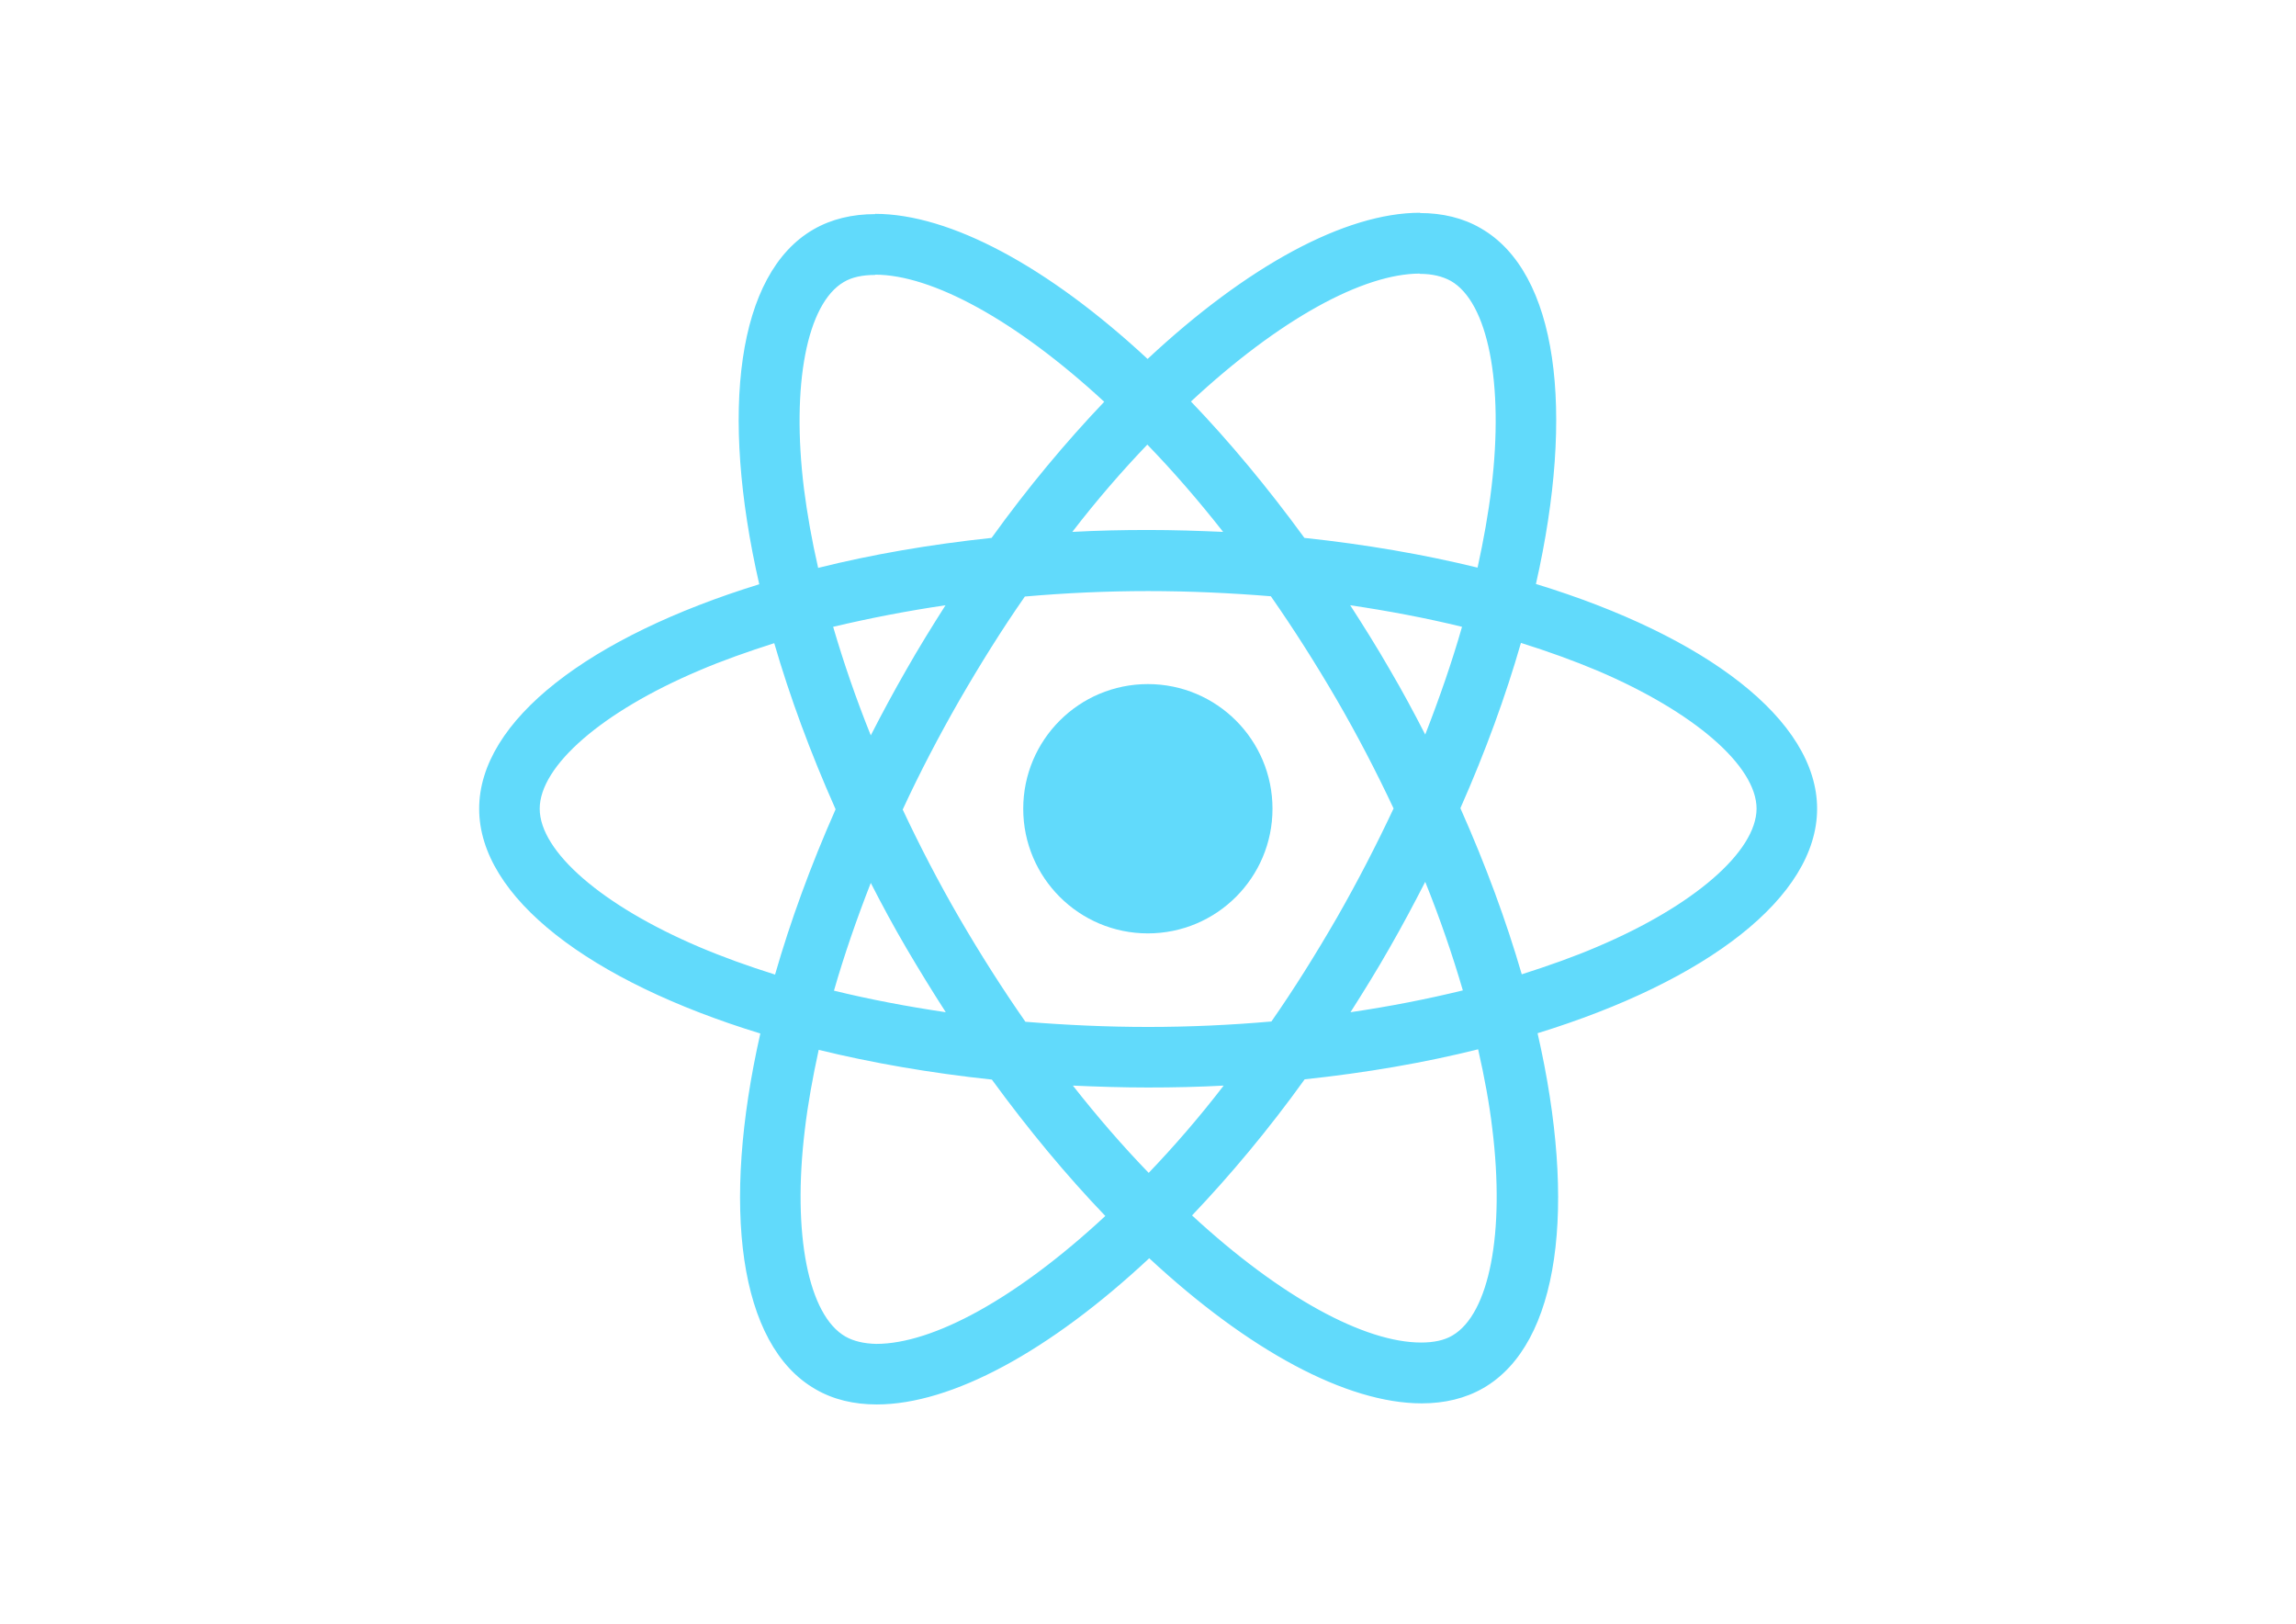
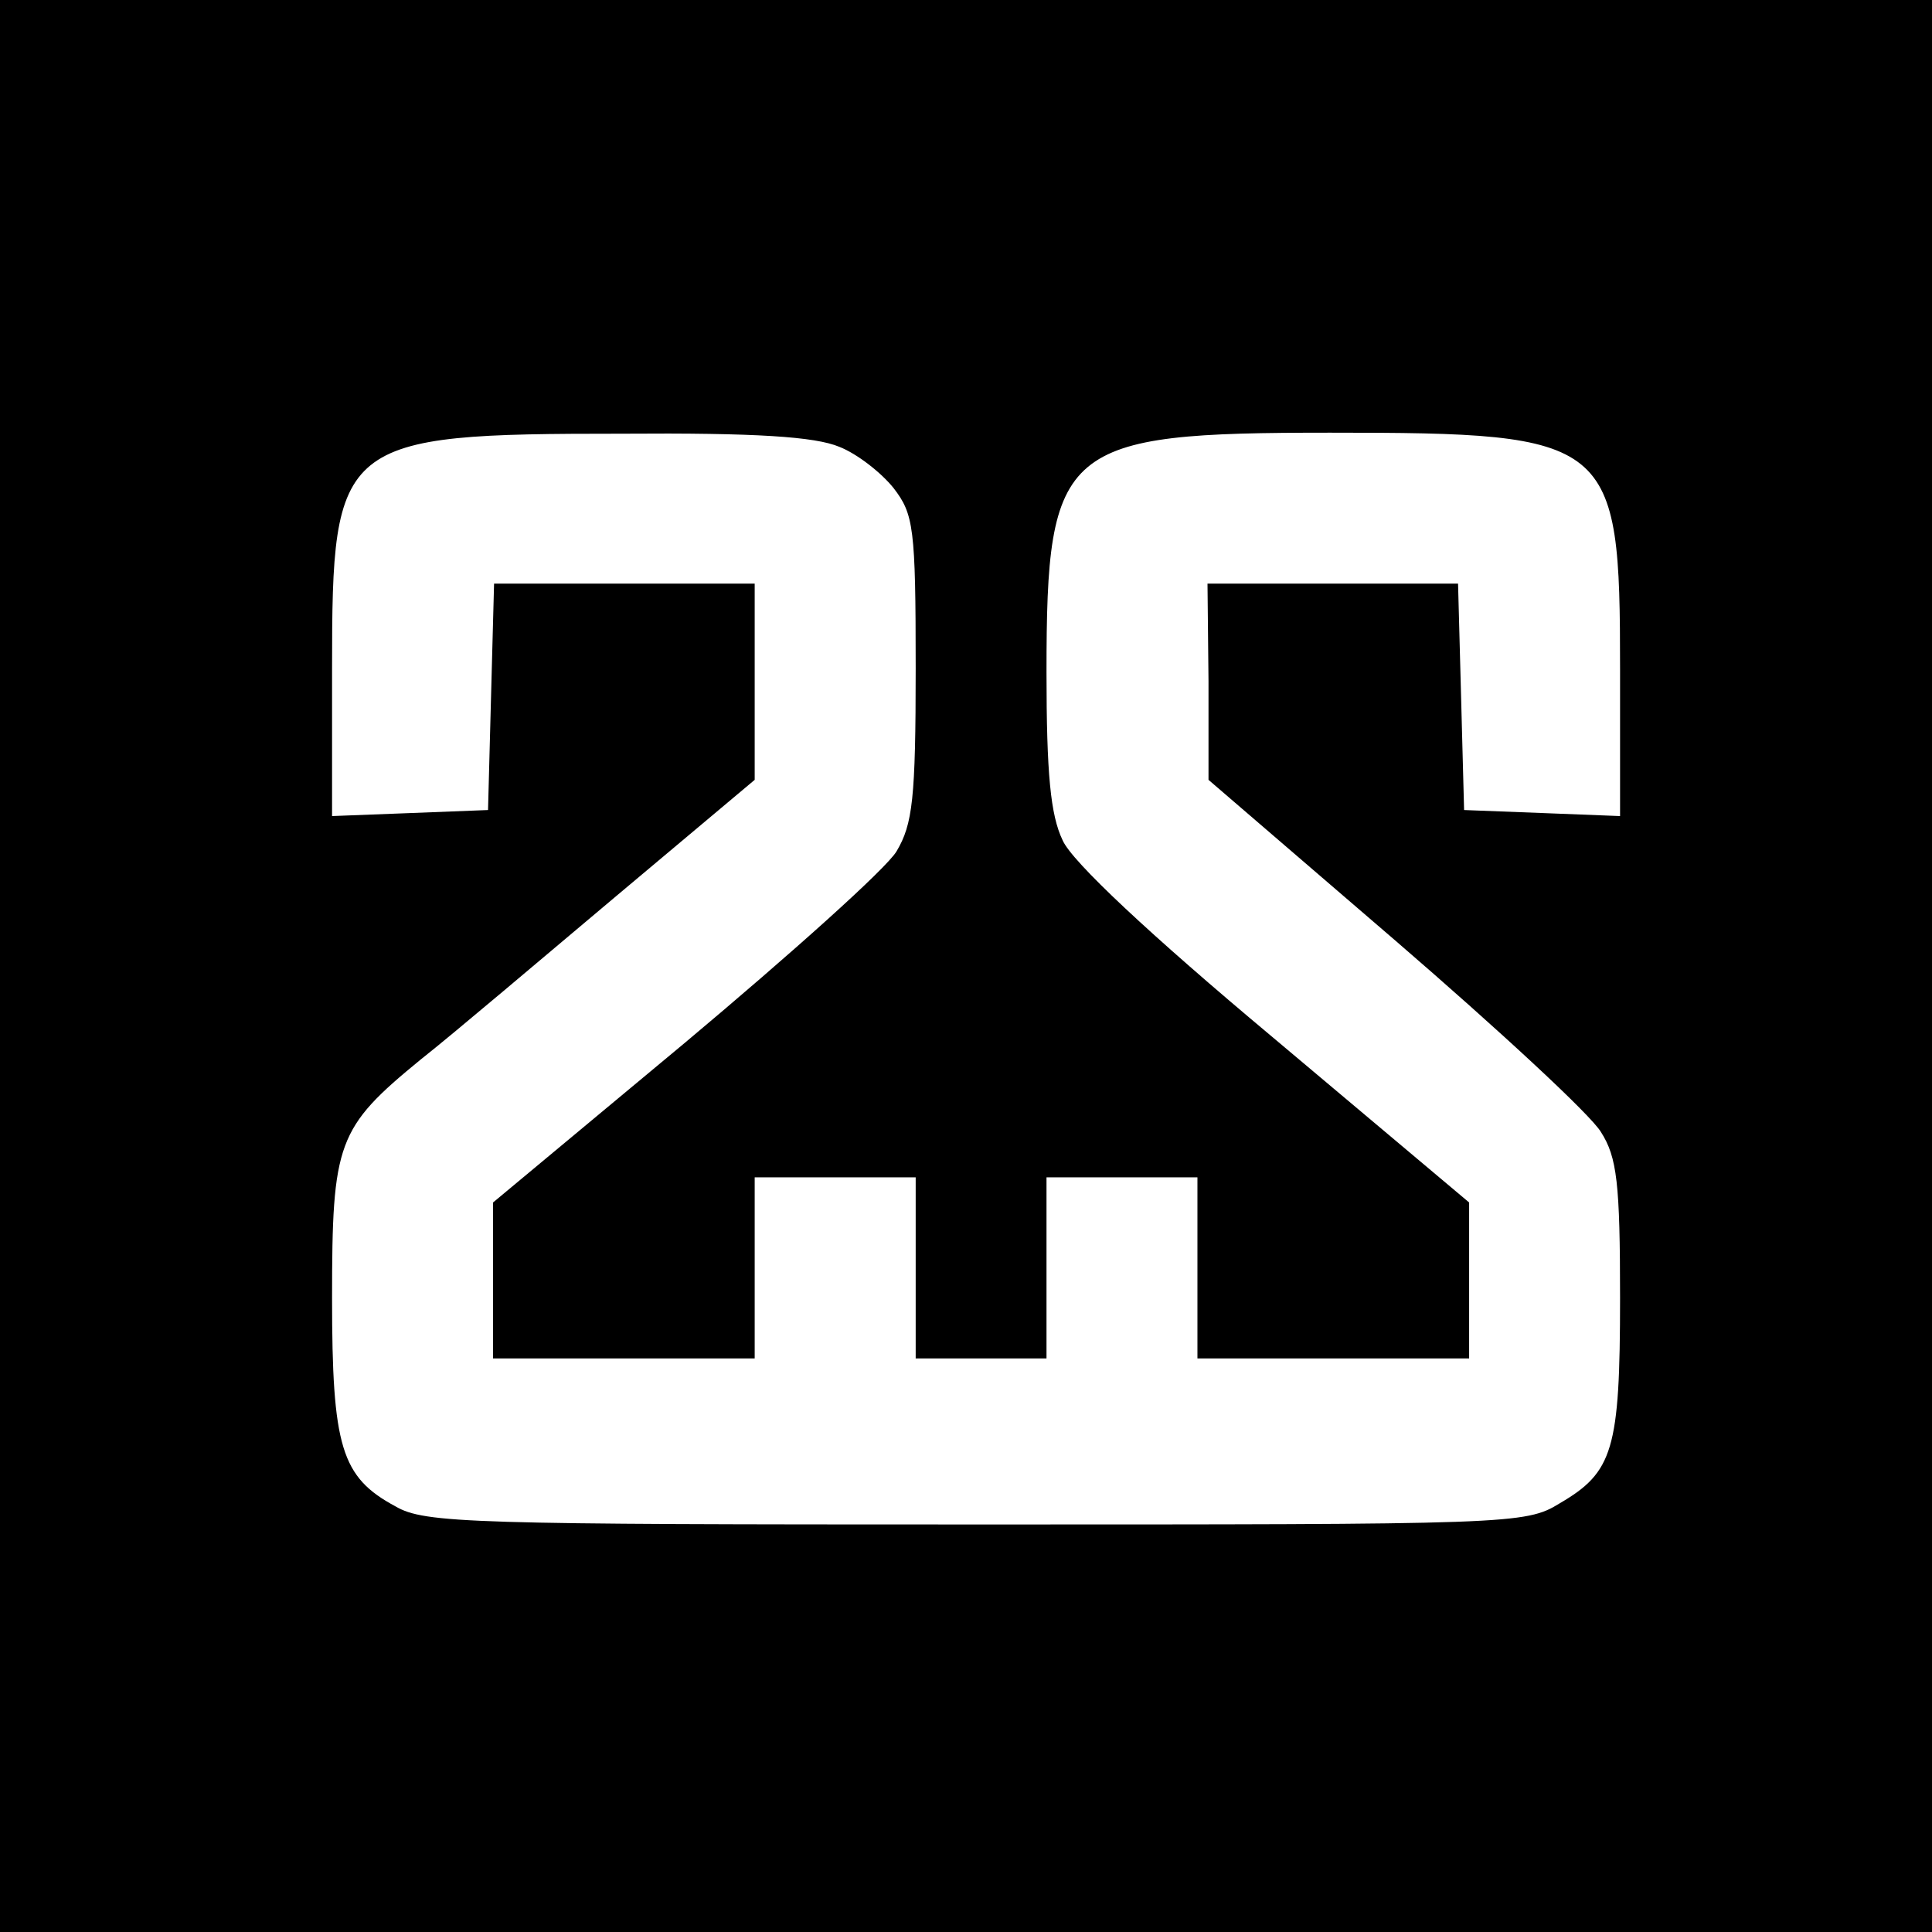
- <svg xmlns="http://www.w3.org/2000/svg" viewBox="0 0 841.9 595.3">
-   <g fill="#61DAFB">
-     <path d="M666.3 296.5c0-32.5-40.7-63.3-103.1-82.4 14.4-63.6 8-114.2-20.2-130.4-6.5-3.8-14.1-5.6-22.4-5.6v22.3c4.6 0 8.3.9 11.4 2.6 13.6 7.8 19.5 37.5 14.9 75.7-1.1 9.4-2.9 19.3-5.1 29.4-19.6-4.8-41-8.5-63.5-10.9-13.5-18.5-27.5-35.3-41.6-50 32.6-30.3 63.2-46.9 84-46.9V78c-27.5 0-63.5 19.6-99.9 53.6-36.4-33.8-72.4-53.2-99.9-53.2v22.3c20.7 0 51.4 16.5 84 46.6-14 14.7-28 31.4-41.3 49.9-22.6 2.4-44 6.1-63.6 11-2.3-10-4-19.7-5.2-29-4.7-38.2 1.1-67.9 14.6-75.8 3-1.8 6.9-2.6 11.5-2.6V78.5c-8.4 0-16 1.8-22.6 5.6-28.1 16.2-34.4 66.7-19.9 130.1-62.2 19.2-102.7 49.9-102.7 82.3 0 32.5 40.7 63.3 103.1 82.4-14.4 63.6-8 114.2 20.2 130.4 6.5 3.8 14.1 5.6 22.5 5.6 27.5 0 63.5-19.6 99.9-53.6 36.4 33.8 72.4 53.2 99.9 53.2 8.4 0 16-1.8 22.6-5.6 28.1-16.2 34.4-66.7 19.9-130.1 62-19.1 102.5-49.9 102.5-82.3zm-130.2-66.7c-3.7 12.9-8.3 26.2-13.5 39.5-4.1-8-8.4-16-13.1-24-4.6-8-9.5-15.8-14.4-23.4 14.2 2.1 27.9 4.7 41 7.9zm-45.8 106.5c-7.8 13.5-15.8 26.3-24.1 38.2-14.9 1.3-30 2-45.2 2-15.1 0-30.2-.7-45-1.9-8.3-11.9-16.4-24.6-24.2-38-7.6-13.1-14.5-26.4-20.8-39.8 6.2-13.4 13.2-26.8 20.7-39.9 7.8-13.5 15.8-26.3 24.1-38.2 14.9-1.3 30-2 45.2-2 15.1 0 30.2.7 45 1.9 8.3 11.9 16.4 24.6 24.2 38 7.6 13.1 14.5 26.4 20.8 39.8-6.3 13.4-13.2 26.8-20.7 39.9zm32.3-13c5.4 13.4 10 26.8 13.8 39.8-13.1 3.2-26.9 5.9-41.2 8 4.9-7.7 9.8-15.6 14.4-23.7 4.6-8 8.9-16.1 13-24.1zM421.2 430c-9.3-9.6-18.6-20.3-27.8-32 9 .4 18.2.7 27.5.7 9.4 0 18.7-.2 27.8-.7-9 11.7-18.3 22.4-27.5 32zm-74.4-58.9c-14.2-2.1-27.9-4.7-41-7.9 3.7-12.9 8.3-26.2 13.5-39.5 4.1 8 8.4 16 13.1 24 4.7 8 9.5 15.8 14.4 23.4zM420.7 163c9.3 9.6 18.6 20.3 27.8 32-9-.4-18.2-.7-27.5-.7-9.4 0-18.7.2-27.8.7 9-11.7 18.3-22.4 27.5-32zm-74 58.9c-4.9 7.7-9.8 15.6-14.4 23.7-4.6 8-8.9 16-13 24-5.4-13.4-10-26.8-13.8-39.8 13.1-3.1 26.9-5.8 41.2-7.9zm-90.5 125.2c-35.4-15.1-58.3-34.9-58.3-50.6 0-15.7 22.9-35.6 58.3-50.6 8.6-3.7 18-7 27.7-10.1 5.7 19.6 13.2 40 22.5 60.9-9.2 20.8-16.6 41.1-22.2 60.6-9.9-3.1-19.3-6.5-28-10.2zM310 490c-13.6-7.8-19.5-37.5-14.9-75.7 1.1-9.4 2.9-19.3 5.1-29.4 19.6 4.8 41 8.5 63.5 10.9 13.5 18.5 27.5 35.3 41.6 50-32.6 30.3-63.2 46.9-84 46.9-4.5-.1-8.3-1-11.3-2.7zm237.2-76.2c4.7 38.2-1.1 67.9-14.6 75.8-3 1.8-6.9 2.6-11.5 2.6-20.7 0-51.4-16.5-84-46.6 14-14.7 28-31.4 41.3-49.9 22.6-2.4 44-6.1 63.6-11 2.3 10.1 4.1 19.8 5.2 29.1zm38.5-66.7c-8.6 3.7-18 7-27.7 10.1-5.7-19.6-13.2-40-22.5-60.9 9.2-20.8 16.6-41.1 22.2-60.6 9.9 3.1 19.3 6.5 28.1 10.2 35.4 15.1 58.3 34.9 58.3 50.6-.1 15.7-23 35.6-58.4 50.6zM320.8 78.4z" />
-     <circle cx="420.9" cy="296.5" r="45.7" />
-     <path d="M520.5 78.1z" />
+ <svg xmlns="http://www.w3.org/2000/svg" version="1.0" width="192pt" height="192pt" viewBox="0 0 192 192" preserveAspectRatio="xMidYMid meet">
+   <g transform="translate(0,192) scale(0.1,-0.1)" fill="#000000" stroke="none">
+     <path d="M0 960 l0 -960 960 0 960 0 0 960 0 960 -960 0 -960 0 0 -960z m834 516 c18 -7 42 -26 54 -41 20 -26 22 -39 22 -179 0 -130 -3 -155 -19 -182 -10 -17 -105 -102 -210 -190 l-191 -159 0 -77 0 -78 130 0 130 0 0 90 0 90 80 0 80 0 0 -90 0 -90 65 0 65 0 0 90 0 90 75 0 75 0 0 -90 0 -90 135 0 135 0 0 78 0 77 -195 164 c-122 102 -200 175 -209 196 -12 25 -16 66 -16 167 0 226 15 238 282 238 281 0 288 -6 288 -235 l0 -146 -77 3 -78 3 -3 113 -3 112 -124 0 -125 0 1 -97 0 -98 186 -160 c102 -88 194 -173 204 -190 16 -25 19 -51 19 -165 0 -151 -7 -173 -60 -204 -34 -21 -48 -21 -580 -21 -502 0 -548 1 -577 18 -54 29 -63 59 -63 207 0 155 5 169 88 237 33 26 120 100 195 163 l137 115 0 97 0 98 -130 0 -129 0 -3 -112 -3 -113 -77 -3 -78 -3 0 147 c0 227 6 233 288 233 134 1 192 -3 216 -13z" />
  </g>
</svg>
